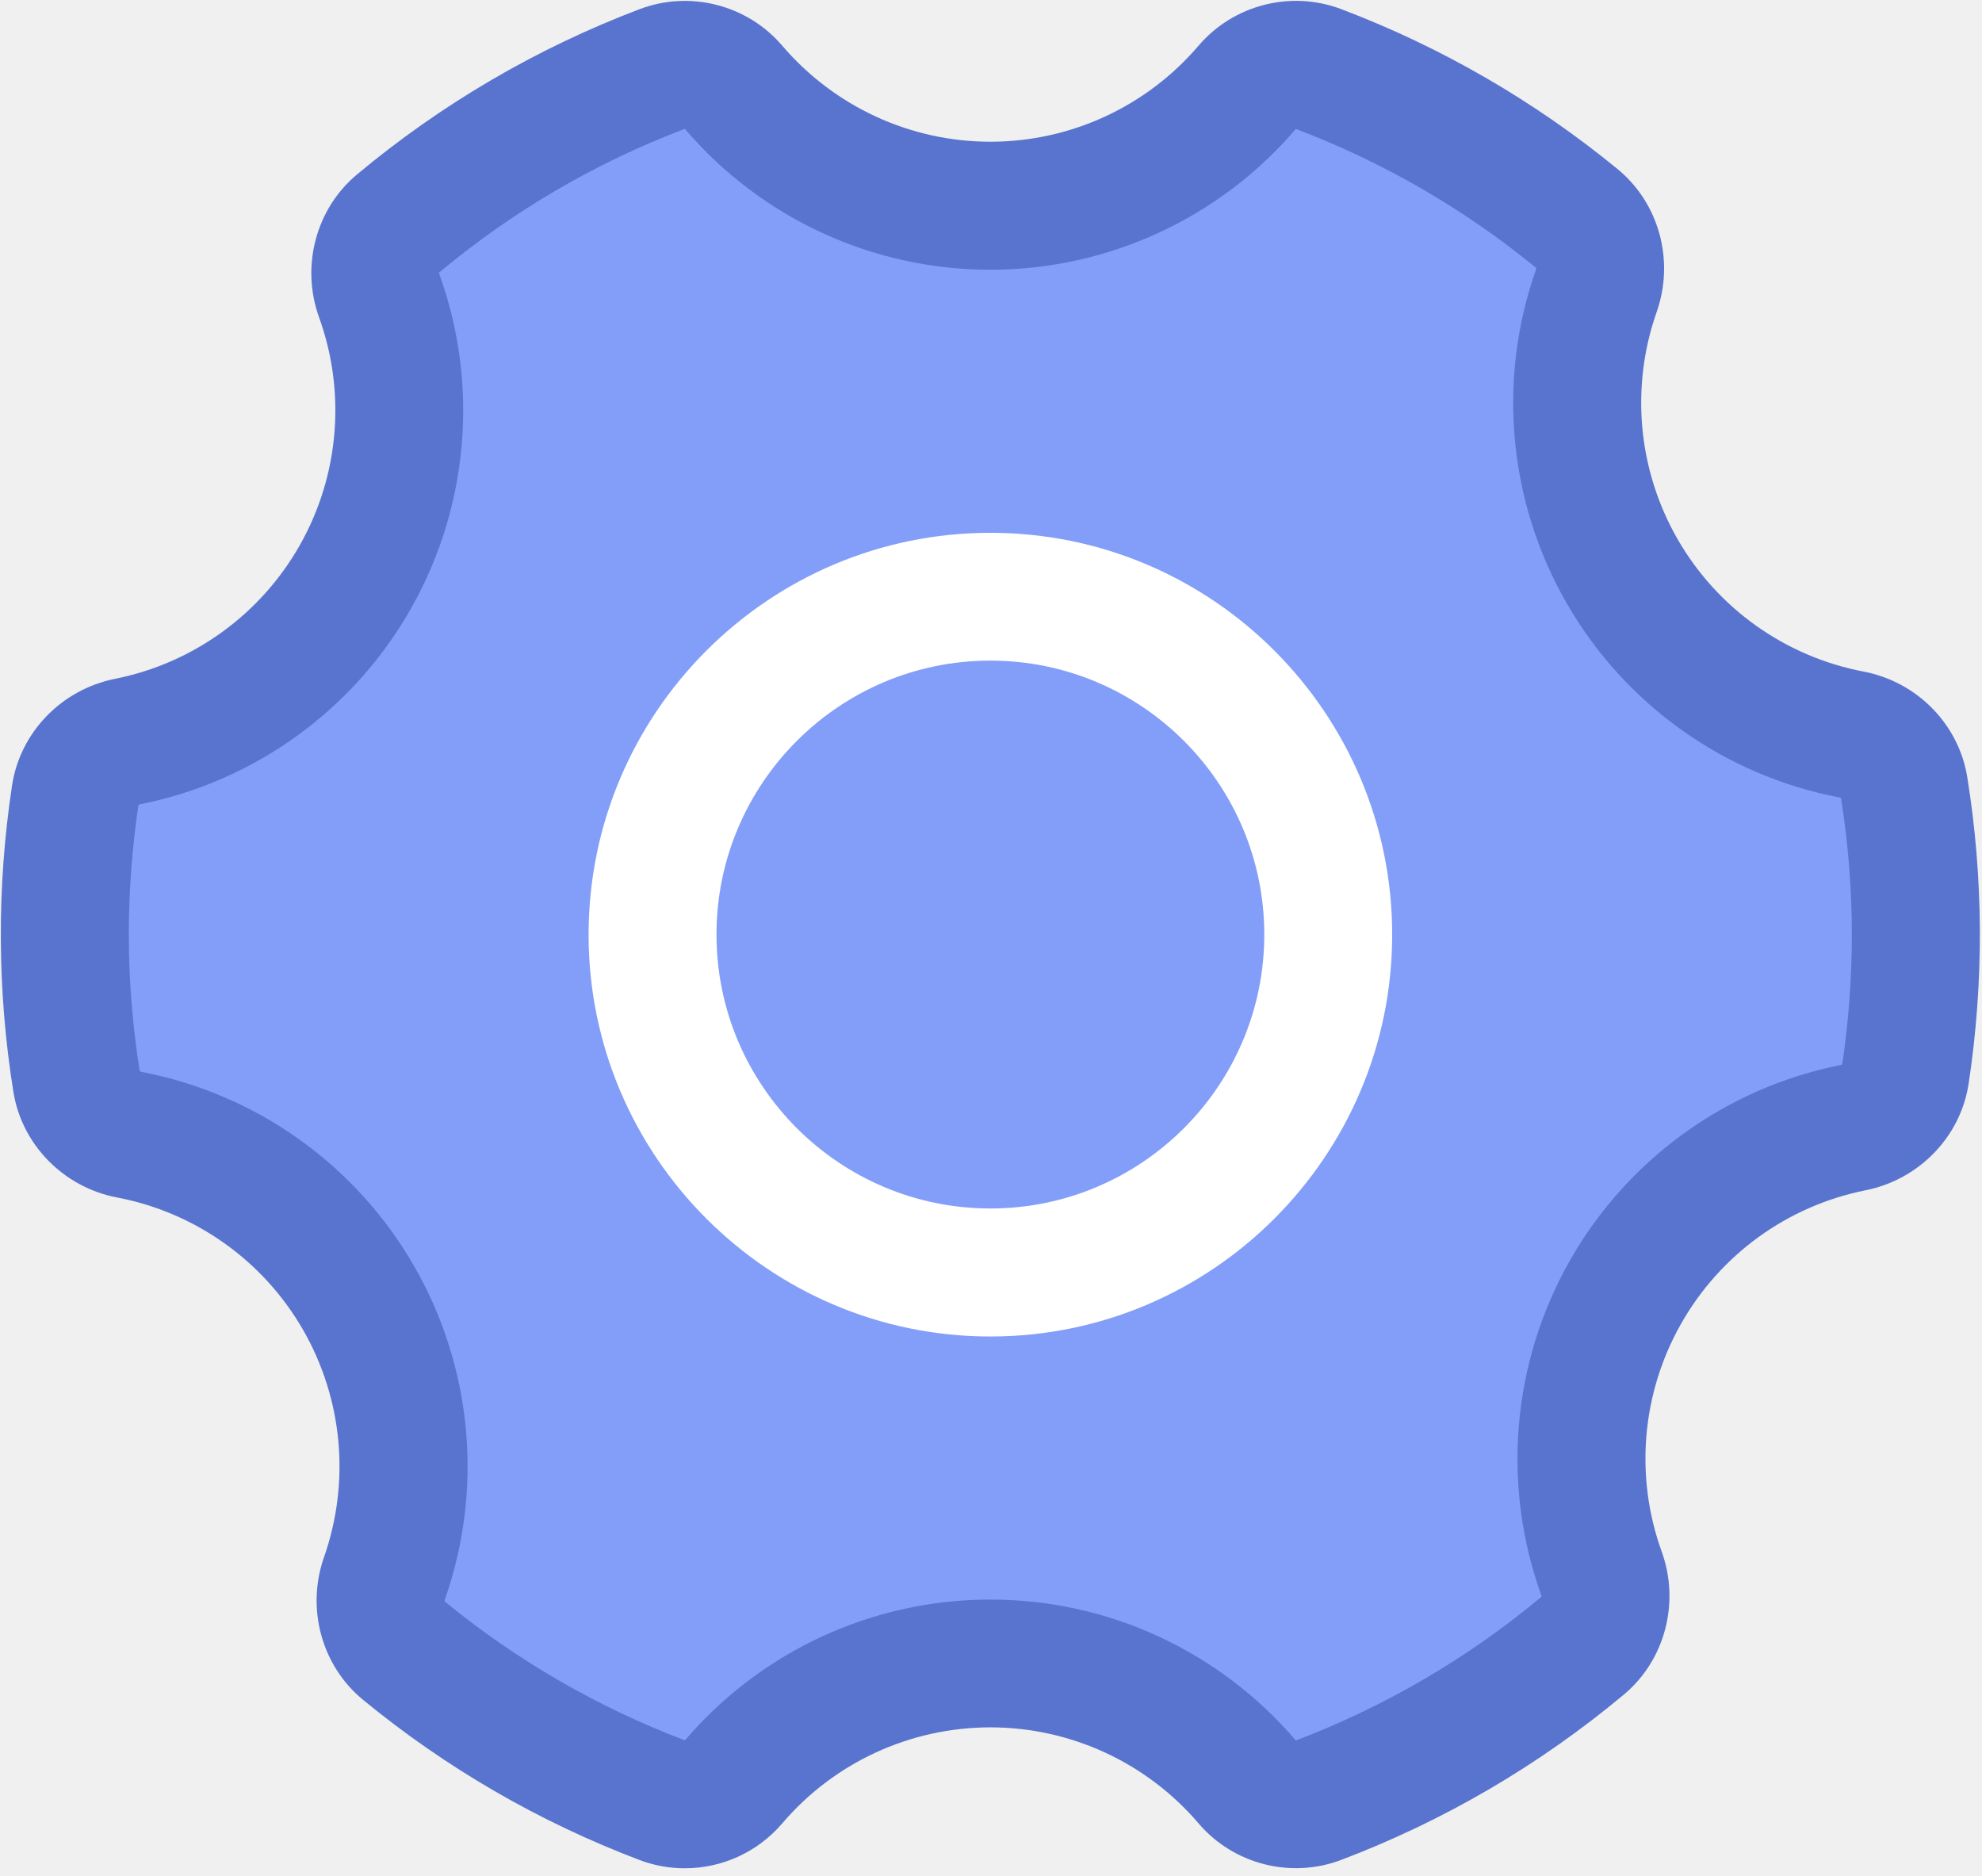
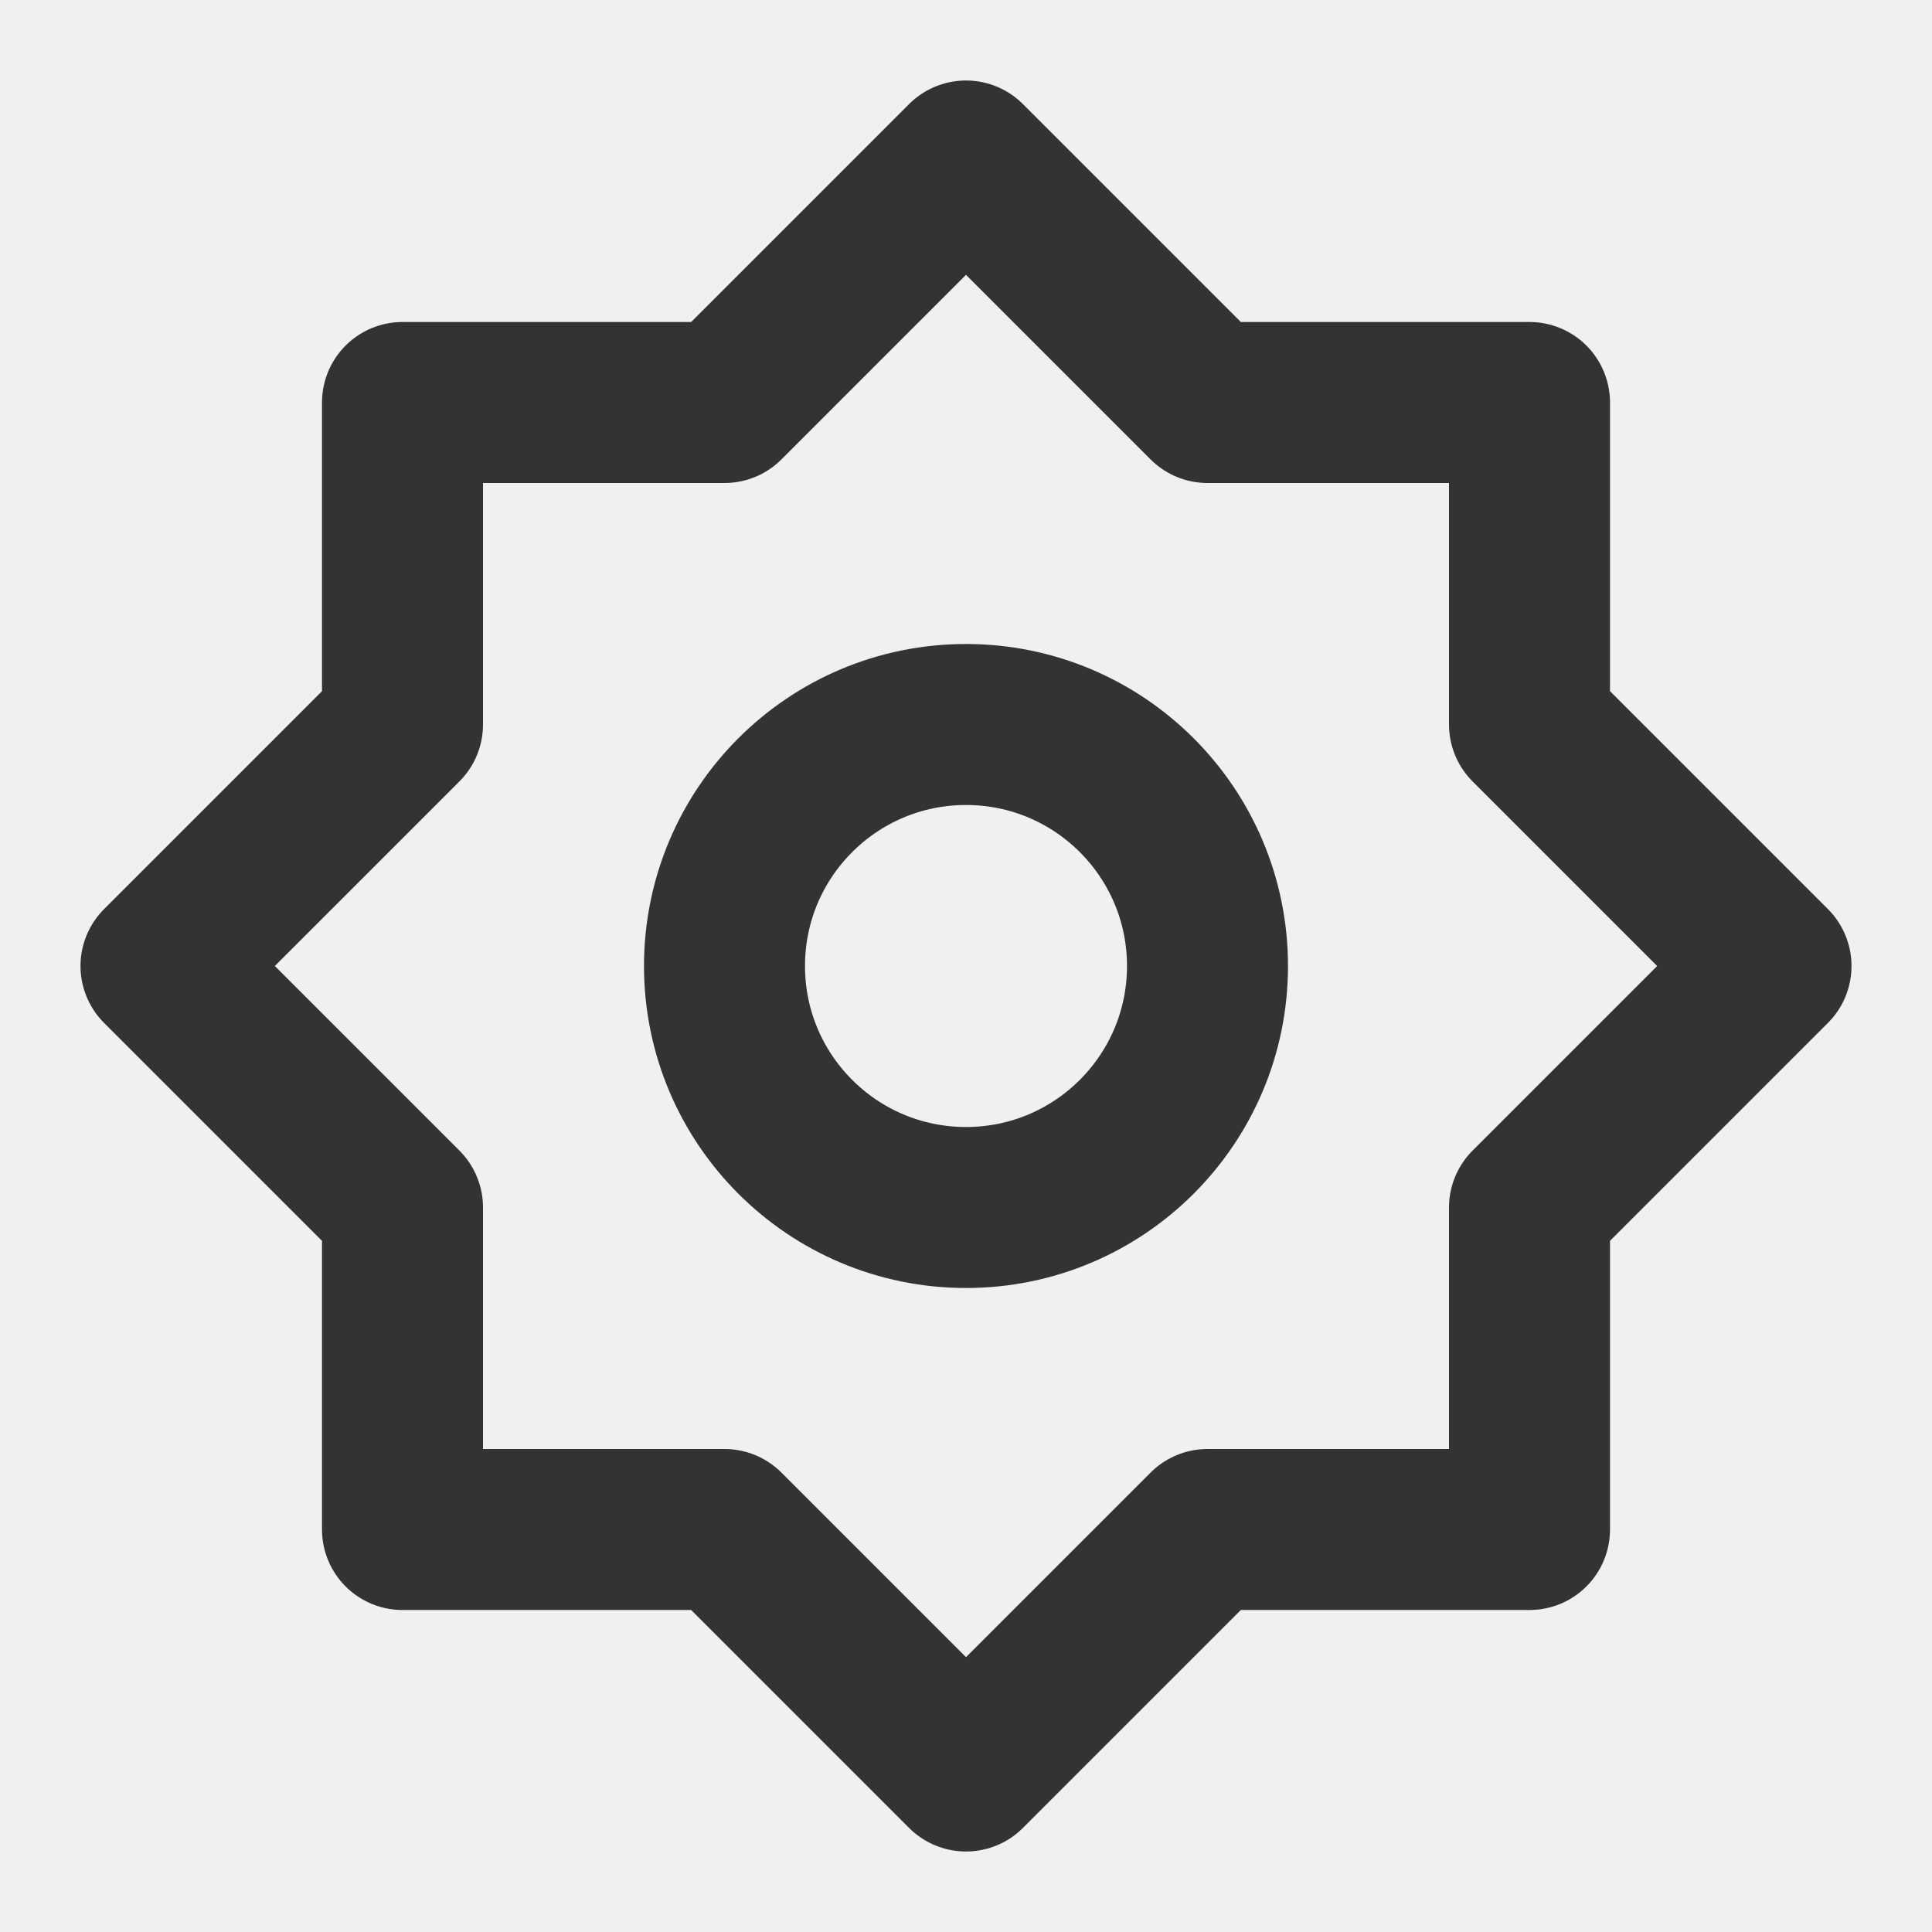
- <svg xmlns="http://www.w3.org/2000/svg" t="1658734889052" class="icon" viewBox="0 0 1082 1024" version="1.1" p-id="35973" width="211.328" height="200">
-   <defs>
-     <style type="text/css" />
-   </defs>
-   <path d="M349.079 1015.249a537.623 537.623 0 0 1-150.865-87.389c-22.575-18.502-31.185-49.804-21.353-77.847a149.452 149.452 0 0 0-11.404-124.102 149.312 149.312 0 0 0-101.527-72.262c-29.207-5.585-51.956-28.742-56.611-57.6a542.191 542.191 0 0 1-0.756-167.215c4.364-29.033 26.938-52.422 56.204-58.298a149.527 149.527 0 0 0 101.004-73.135 149.265 149.265 0 0 0 10.415-124.16c-10.065-27.927-1.745-59.287 20.713-78.022a538.676 538.676 0 0 1 154.182-90.182c27.52-10.473 58.822-2.444 77.905 19.84 28.509 33.338 69.935 52.48 113.687 52.48s85.236-19.142 113.687-52.48c19.084-22.284 50.327-30.313 77.847-19.898a539.677 539.677 0 0 1 150.865 87.331c22.633 18.56 31.185 49.862 21.353 77.905a149.452 149.452 0 0 0 11.404 124.102 149.312 149.312 0 0 0 101.527 72.262c29.207 5.585 51.956 28.742 56.611 57.658a542.191 542.191 0 0 1 0.756 167.156c-4.364 29.033-26.996 52.422-56.204 58.298a149.289 149.289 0 0 0-100.945 73.135 149.265 149.265 0 0 0-10.415 124.16c10.065 27.927 1.745 59.287-20.713 78.022a538.676 538.676 0 0 1-154.182 90.182c-27.52 10.473-58.822 2.444-77.905-19.84a149.446 149.446 0 0 0-113.687-52.48 149.353 149.353 0 0 0-113.687 52.48 69.876 69.876 0 0 1-53.178 24.436c-8.32 0-16.64-1.455-24.727-4.538z" fill="#5874CF" p-id="35974" />
-   <path d="M540.666 873.111c64.233 0 124.975 28.044 166.749 76.916a469.911 469.911 0 0 0 134.225-78.545c-0.116 0.116-0.058-0.291-0.233-0.756a219.229 219.229 0 0 1 15.302-182.109 219.357 219.357 0 0 1 148.073-107.287c0.582-0.116 0.873-0.407 0.931-0.465 3.433-23.098 5.236-46.953 5.236-70.691 0-24.844-1.978-49.92-5.935-74.531a1.524 1.524 0 0 0-0.815-0.349 219.229 219.229 0 0 1-165.702-288.116c0.175-0.524 0.116-0.931 0.058-0.989a469.935 469.935 0 0 0-131.142-75.811 219.334 219.334 0 0 1-166.807 76.858c-64.233 0-124.975-28.044-166.749-76.916a467.235 467.235 0 0 0-134.225 78.545c0.058-0.058 0.058 0.291 0.233 0.815a219.229 219.229 0 0 1-15.302 182.109 219.107 219.107 0 0 1-148.073 107.229c-0.582 0.116-0.873 0.407-0.931 0.465-3.433 23.098-5.236 46.953-5.236 70.691 0 24.902 2.036 50.036 5.993 74.705 0-0.175 0.291 0.058 0.815 0.175a219.229 219.229 0 0 1 165.702 288.116c-0.175 0.524-0.116 0.931-0.058 0.989a469.935 469.935 0 0 0 131.142 75.811 219.119 219.119 0 0 1 166.749-76.858z" fill="#839EF8" p-id="35975" />
-   <path d="M540.666 729.519c-120.96 0-219.345-98.385-219.345-219.345 0-120.96 98.385-219.345 219.345-219.345 120.96 0 219.345 98.385 219.345 219.345 0 120.902-98.385 219.345-219.345 219.345z m0-368.931c-82.444 0-149.527 67.084-149.527 149.527s67.084 149.527 149.527 149.527 149.527-67.084 149.527-149.527-67.084-149.527-149.527-149.527z" fill="#FFFFFF" p-id="35976" />
+ <svg xmlns="http://www.w3.org/2000/svg" width="24" height="24" viewBox="0 0 48 48" fill="none">
+   <path d="M24 4L18 10H10V18L4 24L10 30V38H18L24 44L30 38H38V30L44 24L38 18V10H30L24 4Z" fill="none" stroke="#333" stroke-width="4" stroke-linejoin="round" />
+   <path d="M24 30C27.314 30 30 27.314 30 24C30 20.686 27.314 18 24 18C20.686 18 18 20.686 18 24C18 27.314 20.686 30 24 30Z" fill="none" stroke="#333" stroke-width="4" stroke-linejoin="round" />
</svg>
